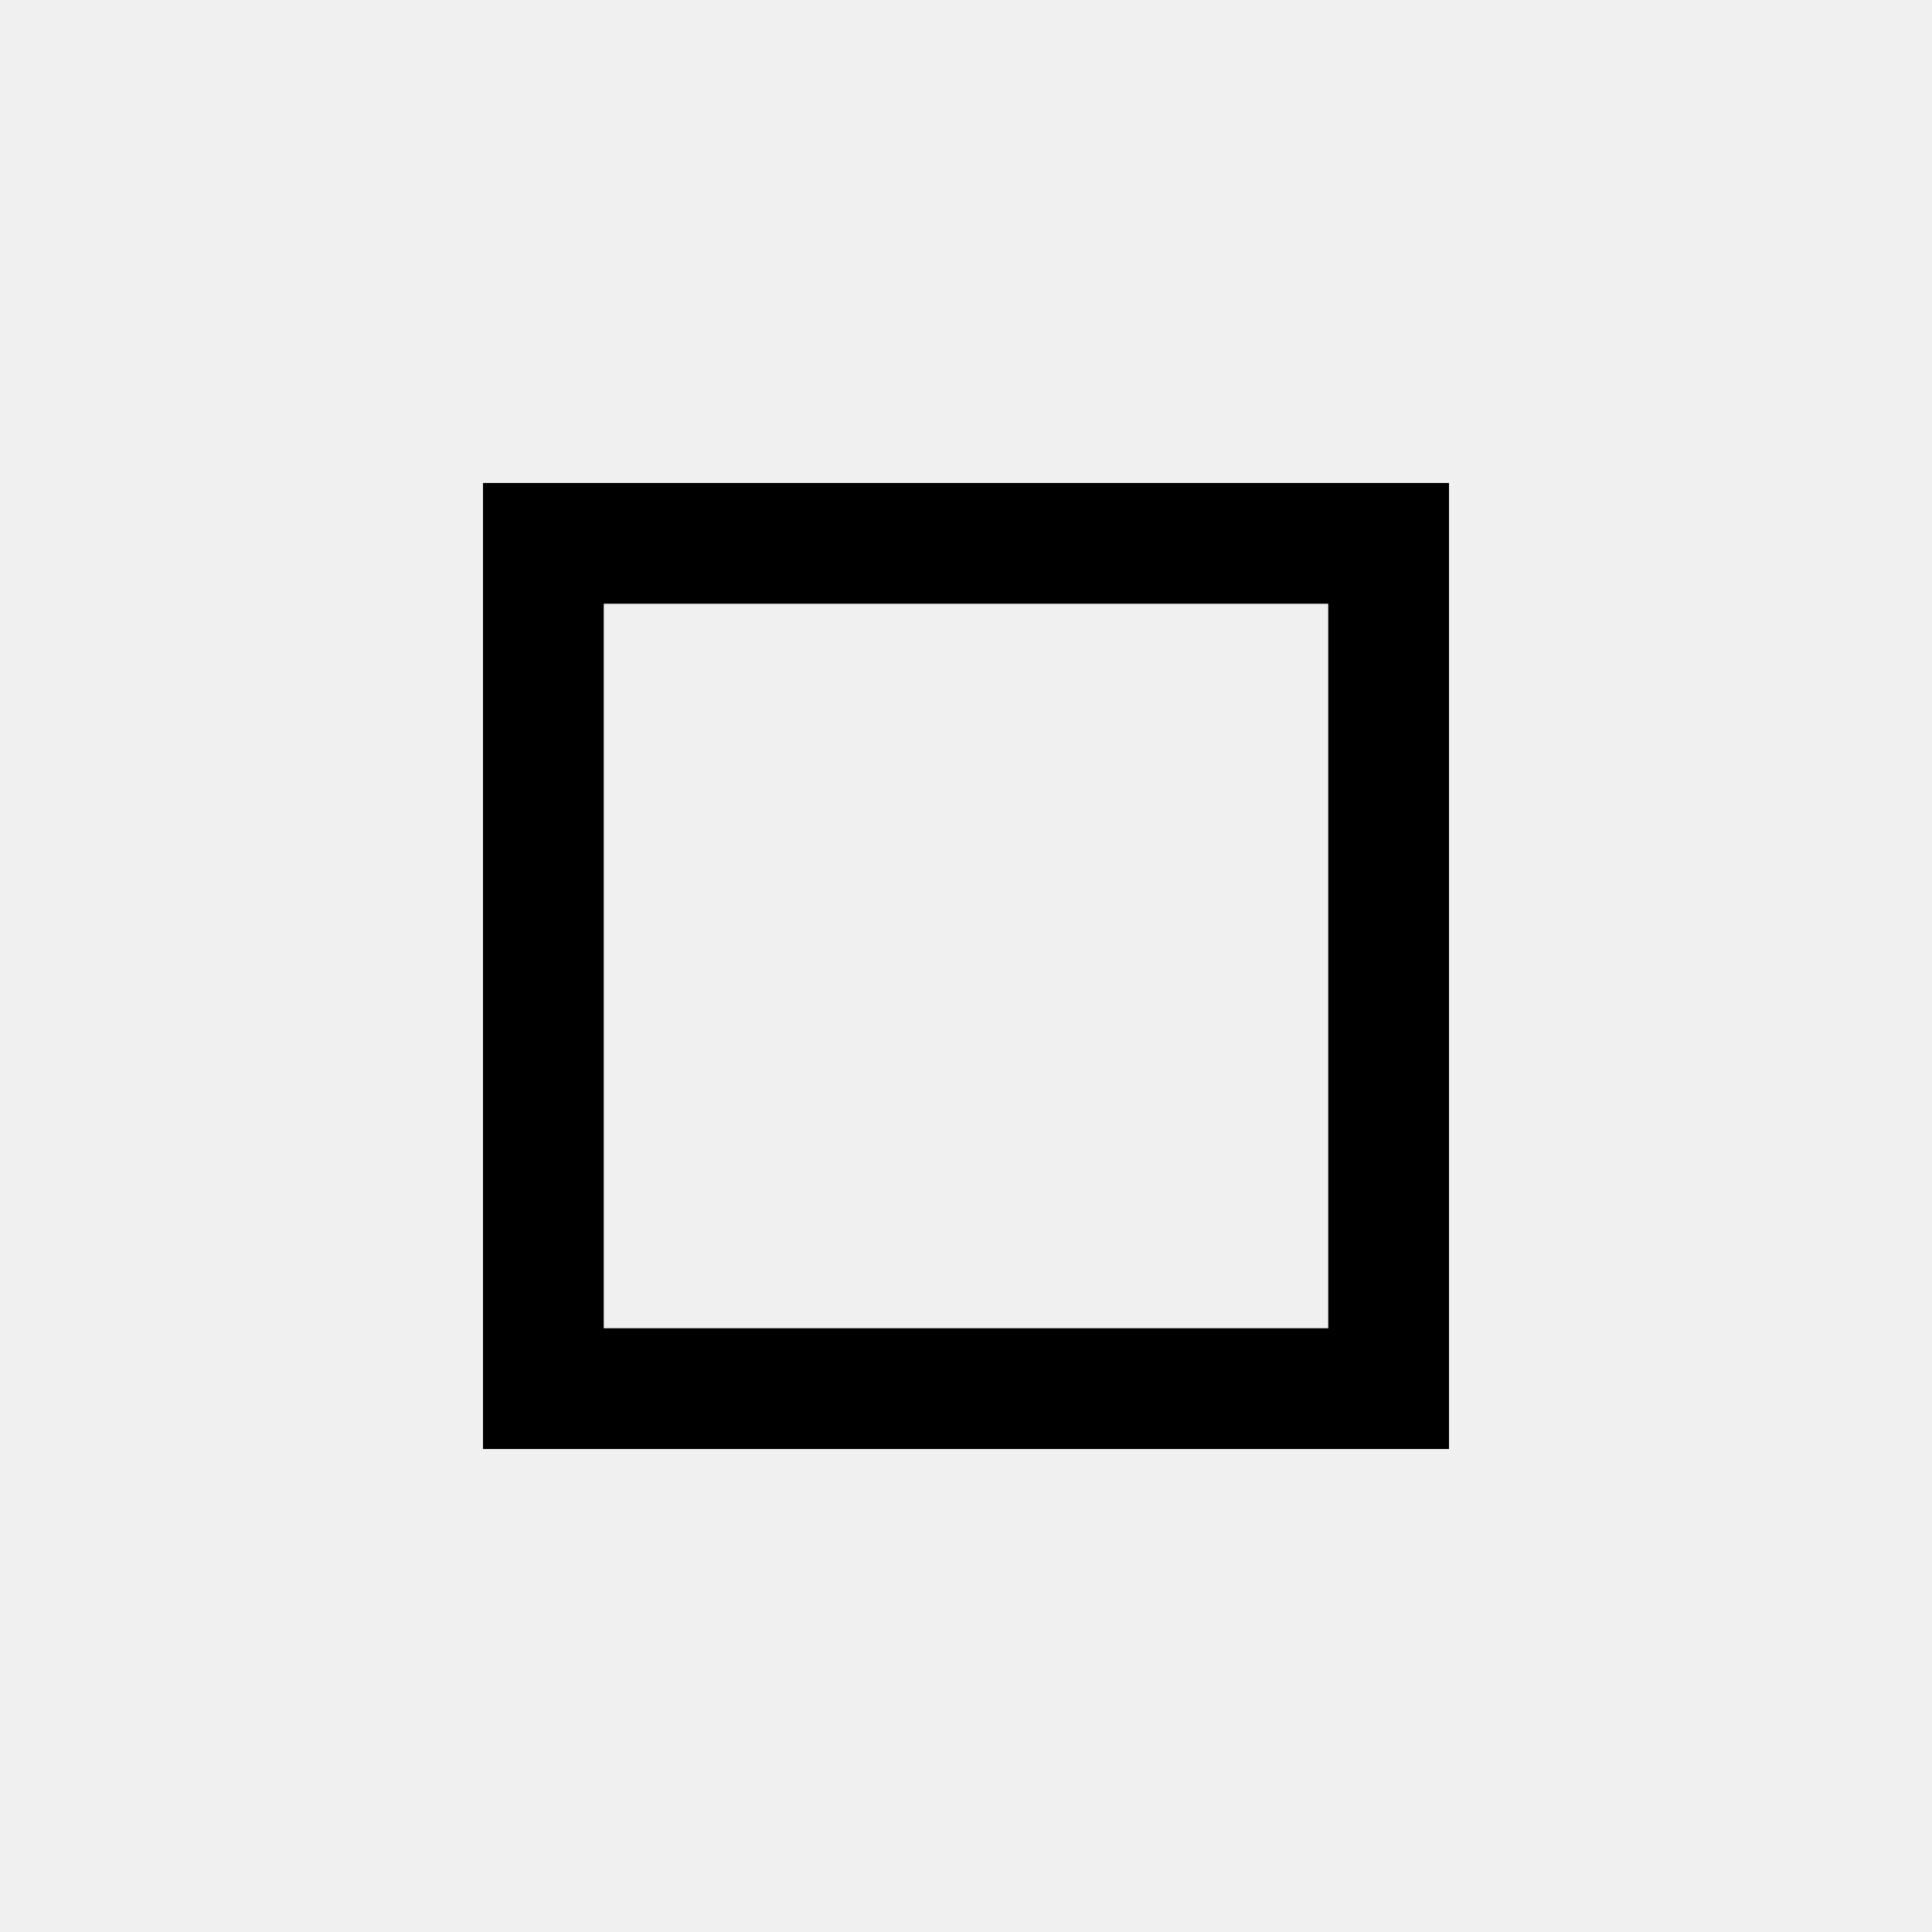
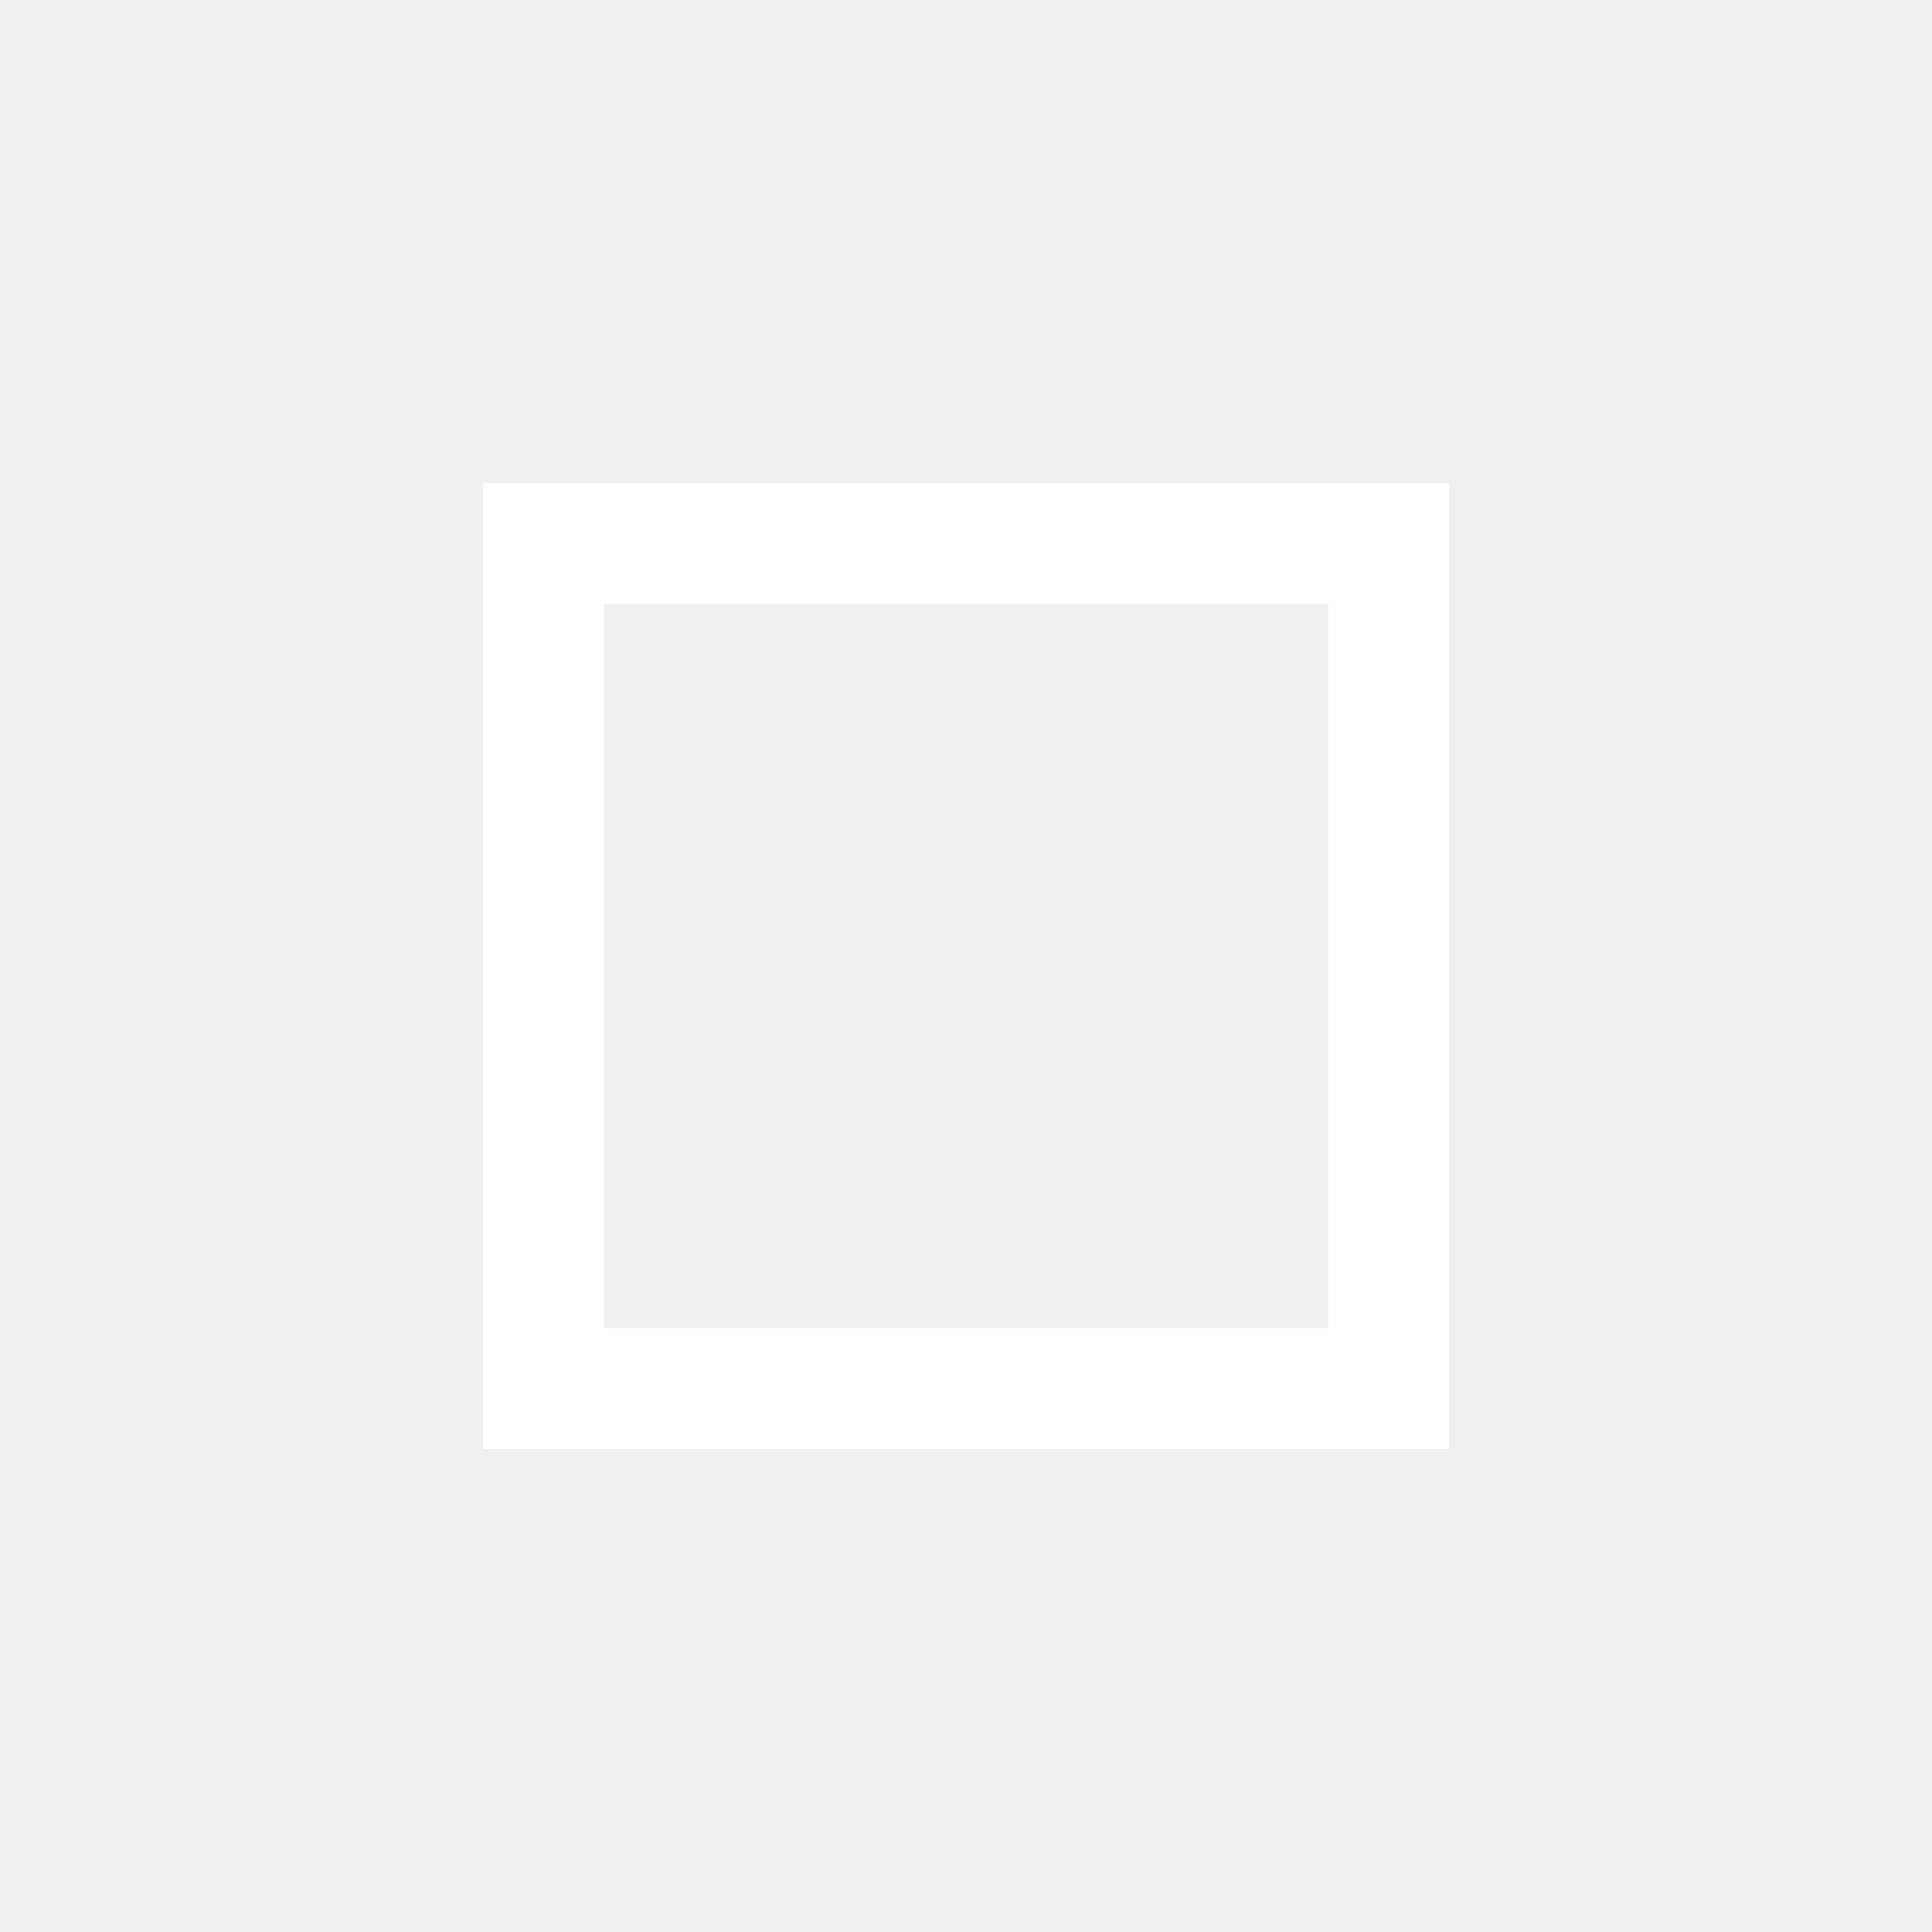
<svg xmlns="http://www.w3.org/2000/svg" width="16px" height="16px" viewBox="0 0 16 16" id="svg2" version="1.1">
  <style id="style2" />
  <defs id="defs4">
    <pattern y="0" x="0" height="6" width="6" patternUnits="userSpaceOnUse" id="EMFhbasepattern" />
    <pattern y="0" x="0" height="6" width="6" patternUnits="userSpaceOnUse" id="EMFhbasepattern-4" />
    <pattern y="0" x="0" height="6" width="6" patternUnits="userSpaceOnUse" id="EMFhbasepattern-3" />
    <pattern y="0" x="0" height="6" width="6" patternUnits="userSpaceOnUse" id="EMFhbasepattern-8" />
  </defs>
  <g id="layer1" transform="translate(0,-1036.362)">
    <g transform="translate(628,-140.5)" id="g5228">
-       <rect id="rect4094" width="7" height="7" x="-623.5" y="1181.362" style="fill:none;stroke:#000000;stroke-width:1;stroke-linecap:butt;stroke-linejoin:miter;stroke-miterlimit:4;stroke-dasharray:none;stroke-opacity:1;paint-order:normal" />
+       <rect id="rect4094" width="7" height="7" x="-623.5" y="1181.362" style="fill:none;stroke:#ffffff;stroke-width:1;stroke-linecap:butt;stroke-linejoin:miter;stroke-miterlimit:4;stroke-dasharray:none;stroke-opacity:1;paint-order:normal" />
    </g>
  </g>
</svg>
